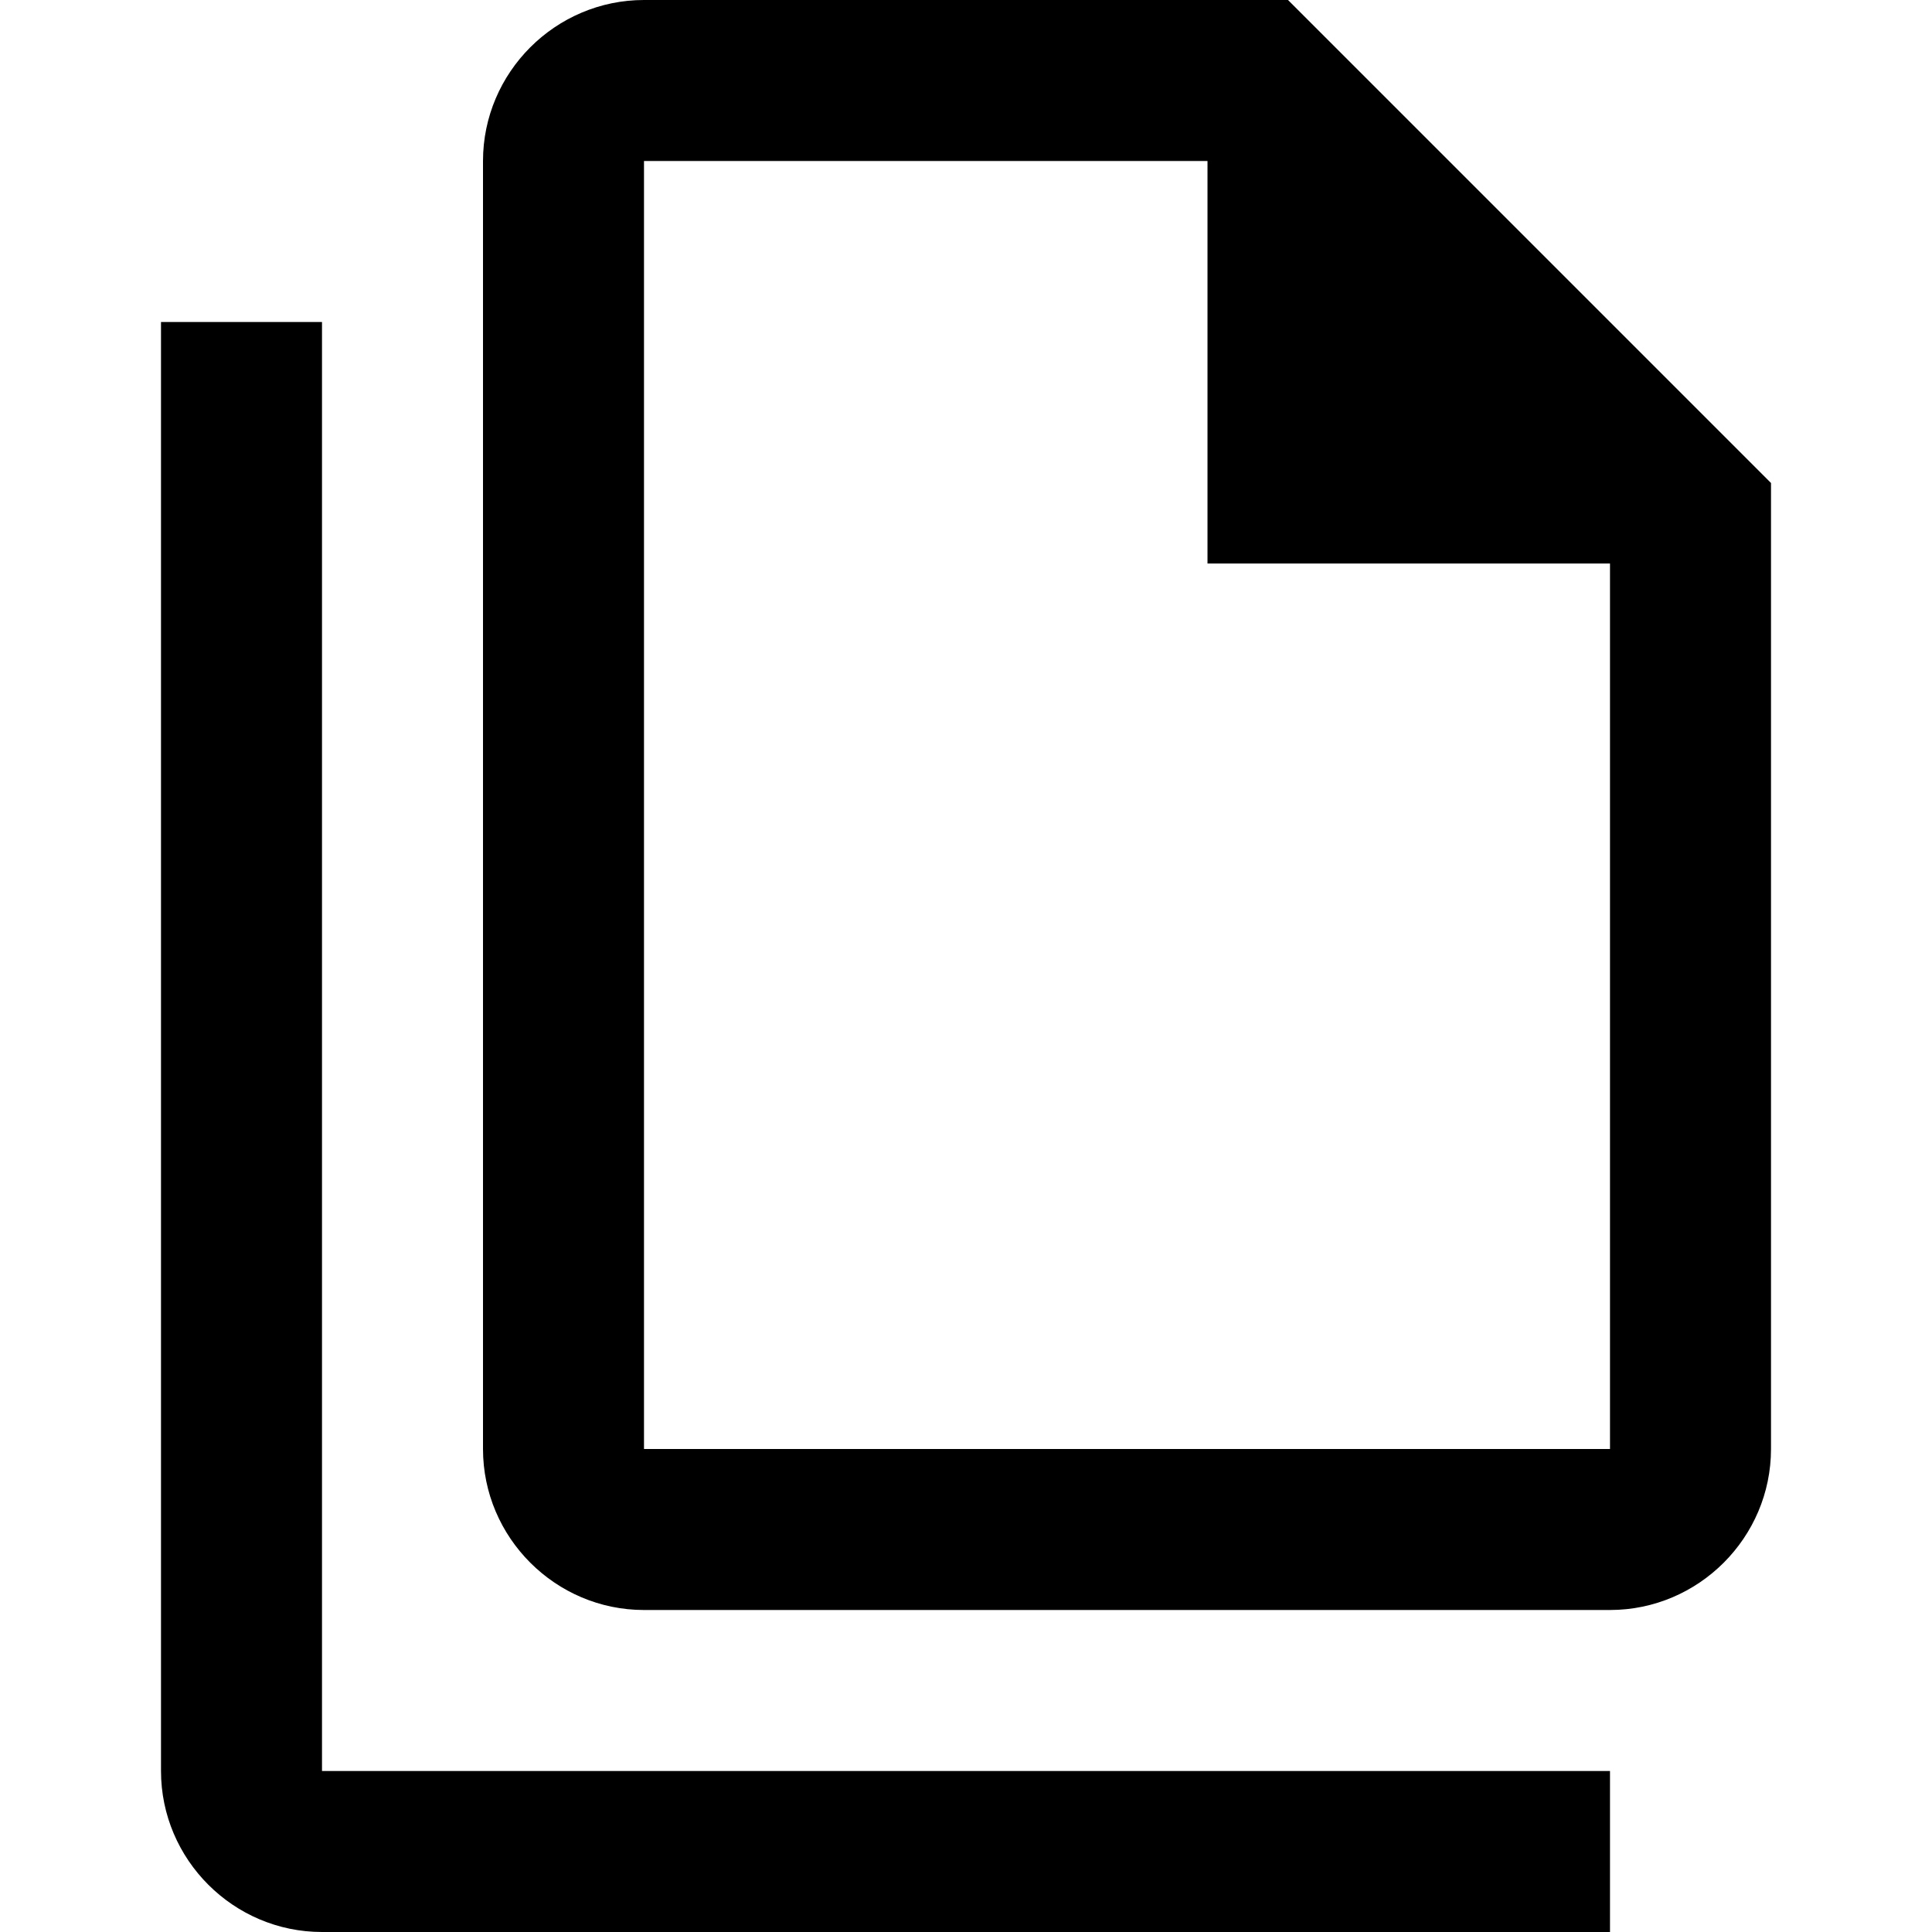
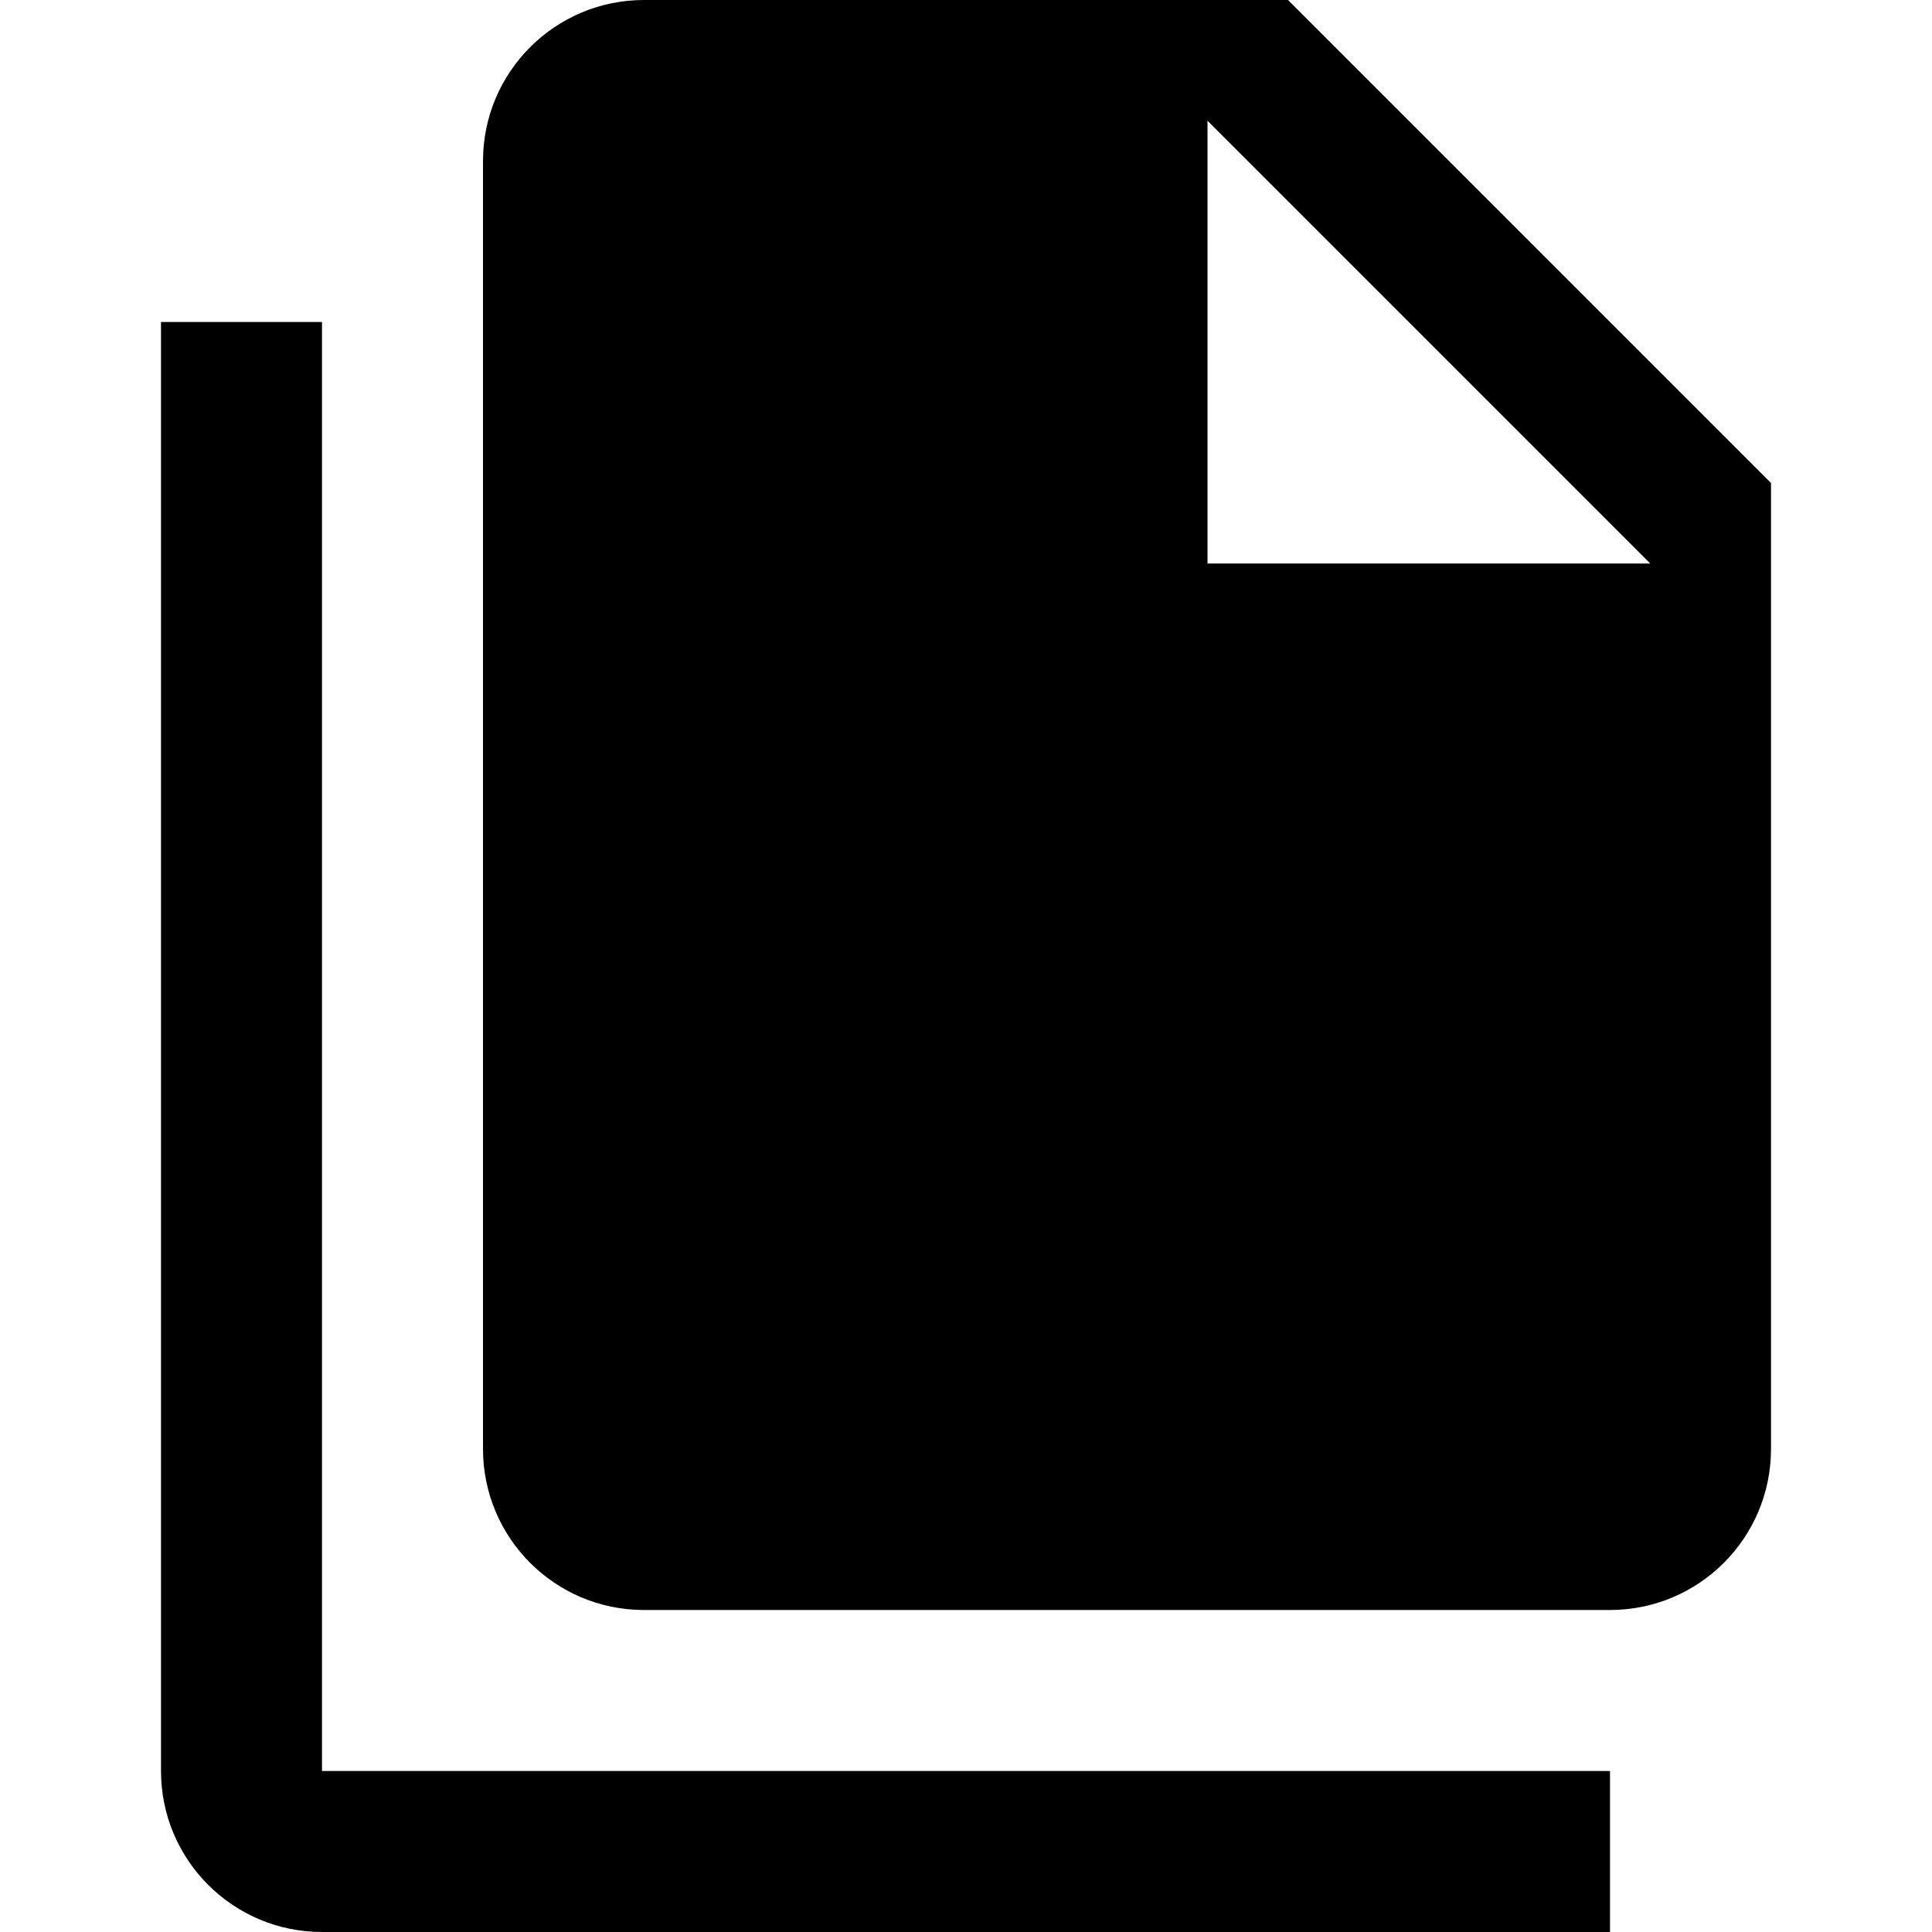
<svg xmlns="http://www.w3.org/2000/svg" viewBox="0 0 24 24">
-   <path d="M16 0H8C6.9 0 6 .9 6 2V18C6 19.1 6.9 20 8 20H20C21.1 20 22 19.1 22 18V6L16 0M20 18H8V2H15V7H20V18M4 4V22H20V24H4C2.9 24 2 23.1 2 22V4H4Z" />
+   <path d="M15,7H20.5L15,1.5V7M8,0H16L22,6V18A2,2 0 0,1 20,20H8C6.89,20 6,19.1 6,18V2A2,2 0 0,1 8,0M4,4V22H20V24H4A2,2 0 0,1 2,22V4H4Z" />
</svg>
